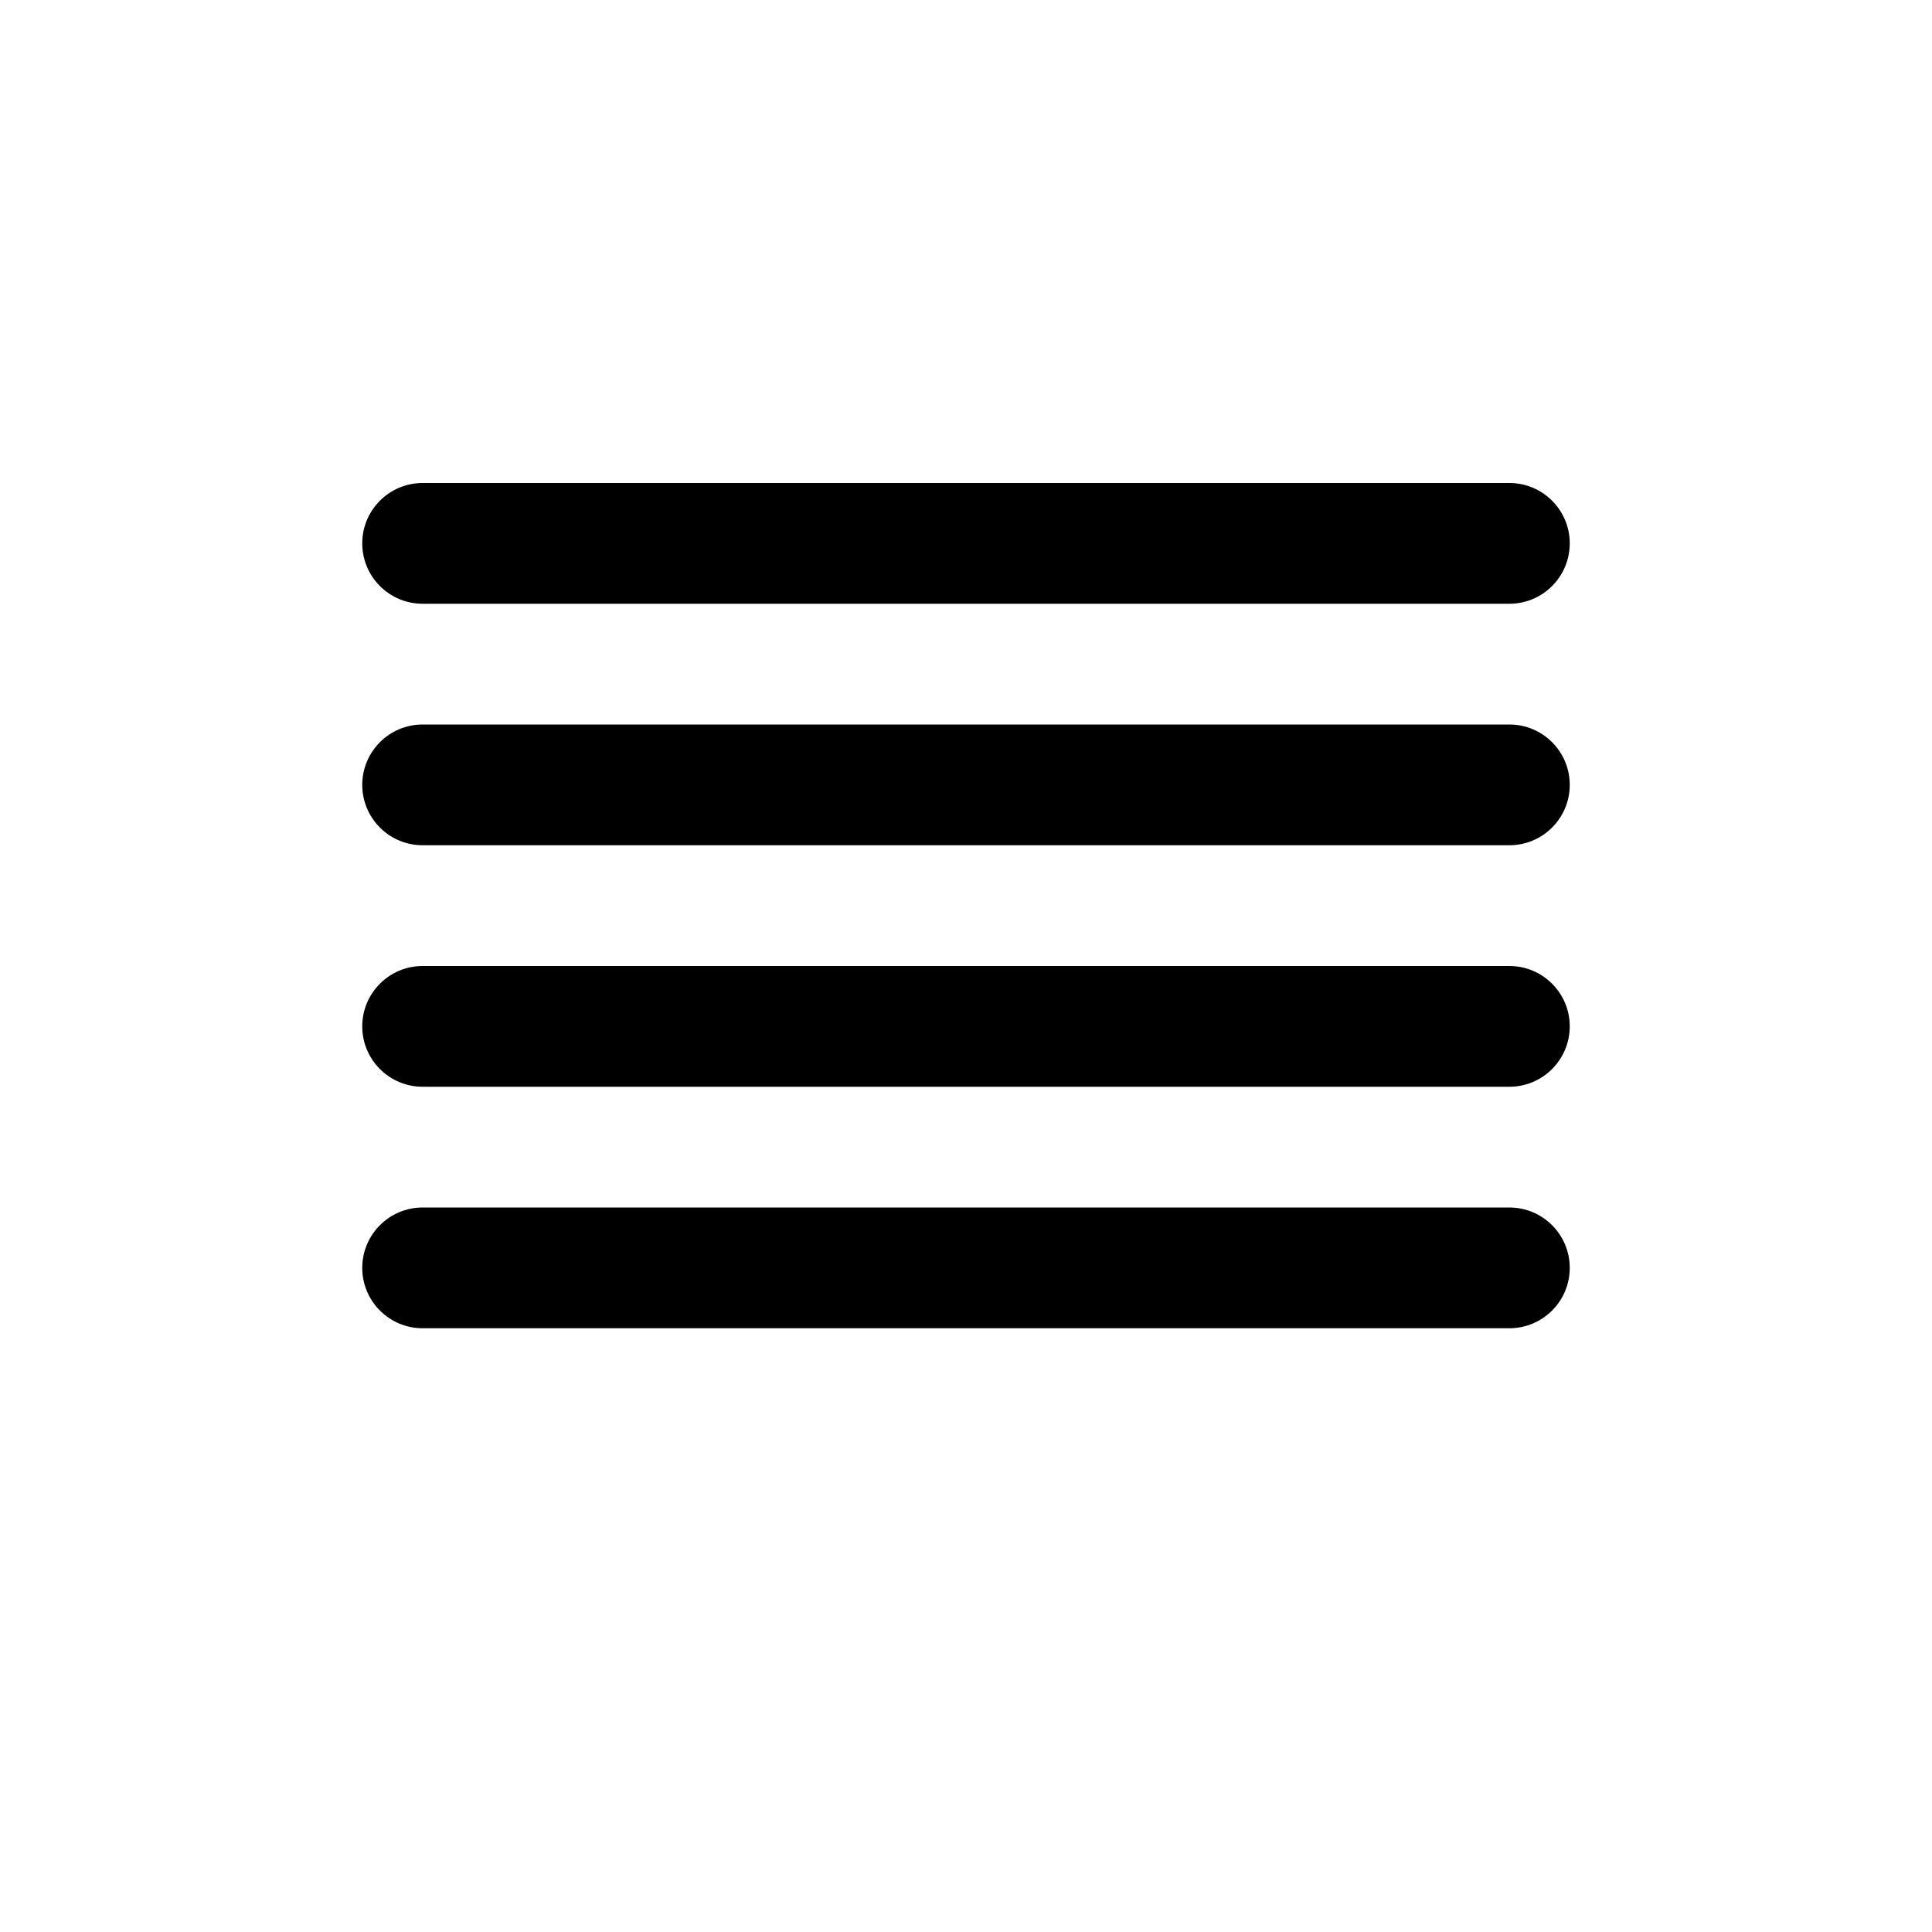
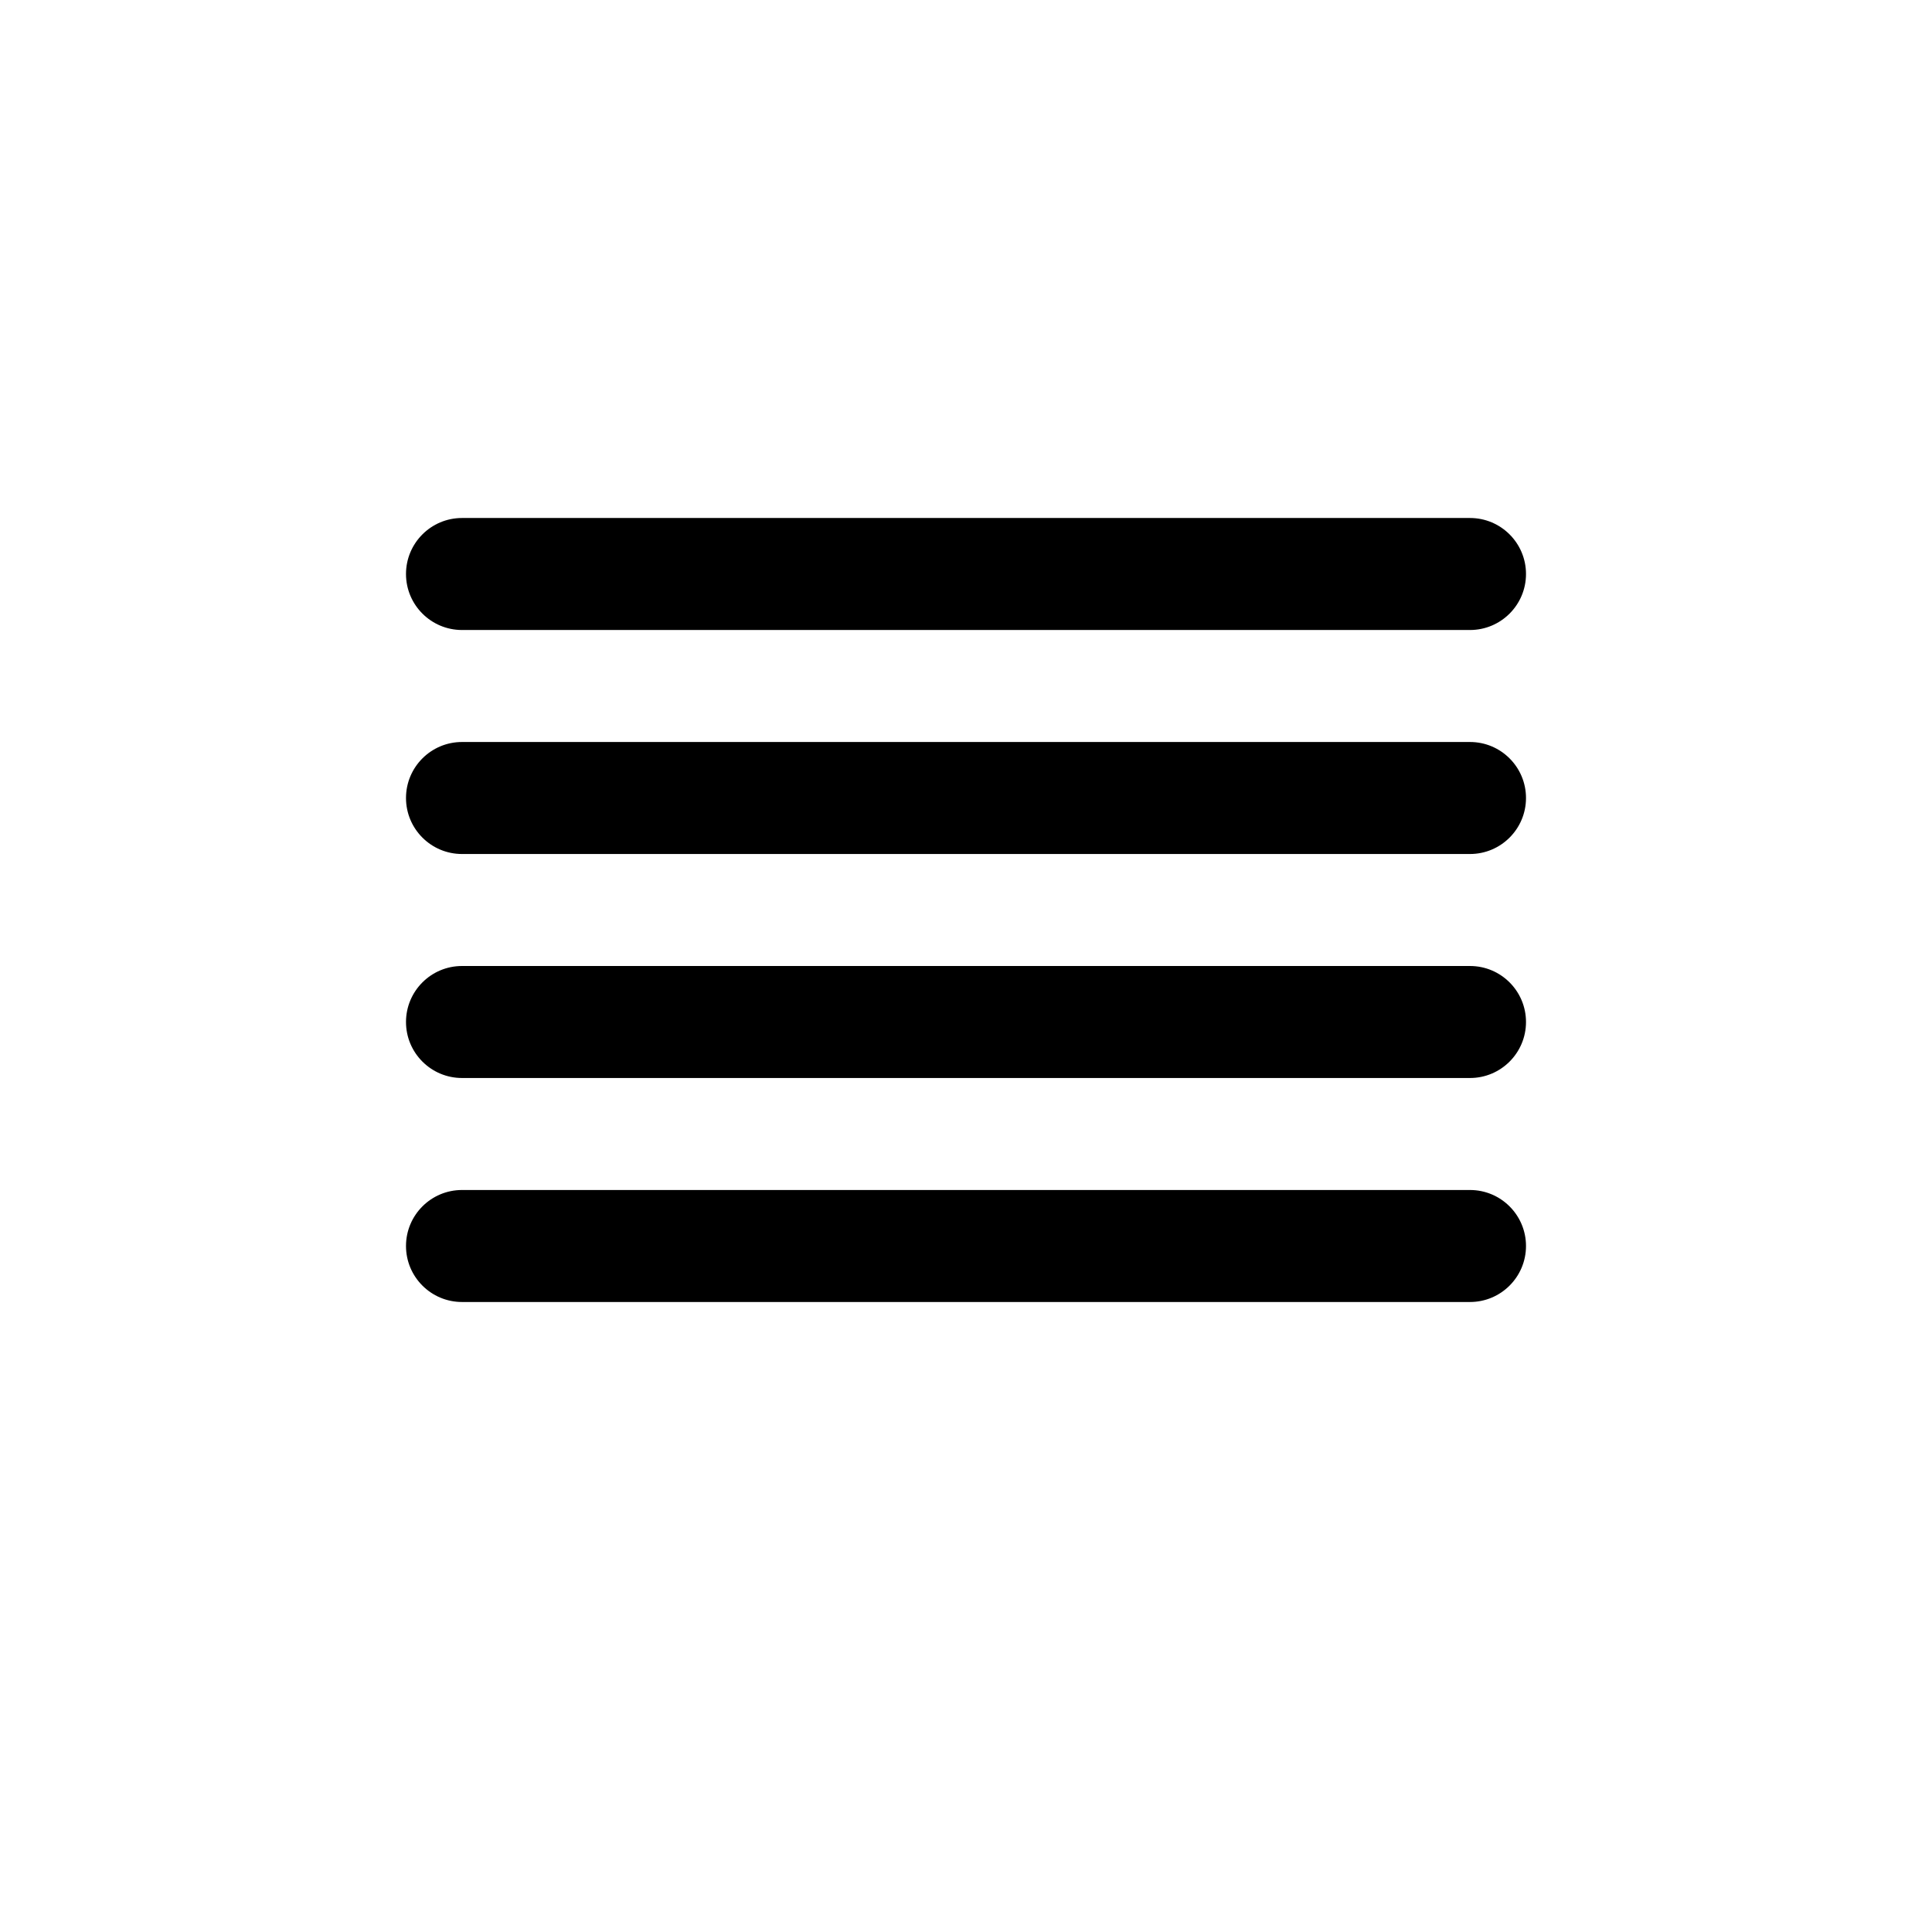
- <svg xmlns="http://www.w3.org/2000/svg" version="1.1" id="Layer_1" x="0px" y="0px" width="512px" height="512px" viewBox="0 0 512 512" enable-background="new 0 0 512 512" xml:space="preserve">
-   <g>
-     <g>
+ <svg xmlns="http://www.w3.org/2000/svg" version="1.1" id="Layer_1" x="0px" y="0px" width="552" height="552" viewBox="0 0 552 552" enable-background="new 0 0 512 512" xml:space="preserve">
+   <defs id="defs11" />
+   <g id="g6" transform="translate(20,20)">
+     <g id="g4">
      <style id="current-color-scheme" />
-       <path class="ColorScheme-Text" id="hint-apply-color-scheme" fill="currentColor" d="M112,160h288c8.833,0,16-7.167,16-16s-7.167-16-16-16H112c-8.833,0-16,7.167-16,16S103.167,160,112,160z     M400,192H112c-8.833,0-16,7.167-16,16s7.167,16,16,16h288c8.833,0,16-7.167,16-16S408.833,192,400,192z M400,256H112    c-8.833,0-16,7.167-16,16s7.167,16,16,16h288c8.833,0,16-7.167,16-16S408.833,256,400,256z M400,320H112c-8.833,0-16,7.167-16,16    s7.167,16,16,16h288c8.833,0,16-7.167,16-16S408.833,320,400,320z" />
+       <path class="ColorScheme-Text" id="hint-apply-color-scheme" fill="currentColor" d="m 112,160 h 288 c 8.833,0 16,-7.167 16,-16 0,-8.833 -7.167,-16 -16,-16 H 112 c -8.833,0 -16,7.167 -16,16 0,8.833 7.167,16 16,16 z m 288,32 H 112 c -8.833,0 -16,7.167 -16,16 0,8.833 7.167,16 16,16 h 288 c 8.833,0 16,-7.167 16,-16 0,-8.833 -7.167,-16 -16,-16 z m 0,64 H 112 c -8.833,0 -16,7.167 -16,16 0,8.833 7.167,16 16,16 h 288 c 8.833,0 16,-7.167 16,-16 0,-8.833 -7.167,-16 -16,-16 z m 0,64 H 112 c -8.833,0 -16,7.167 -16,16 0,8.833 7.167,16 16,16 h 288 c 8.833,0 16,-7.167 16,-16 0,-8.833 -7.167,-16 -16,-16 z" />
    </g>
  </g>
</svg>
